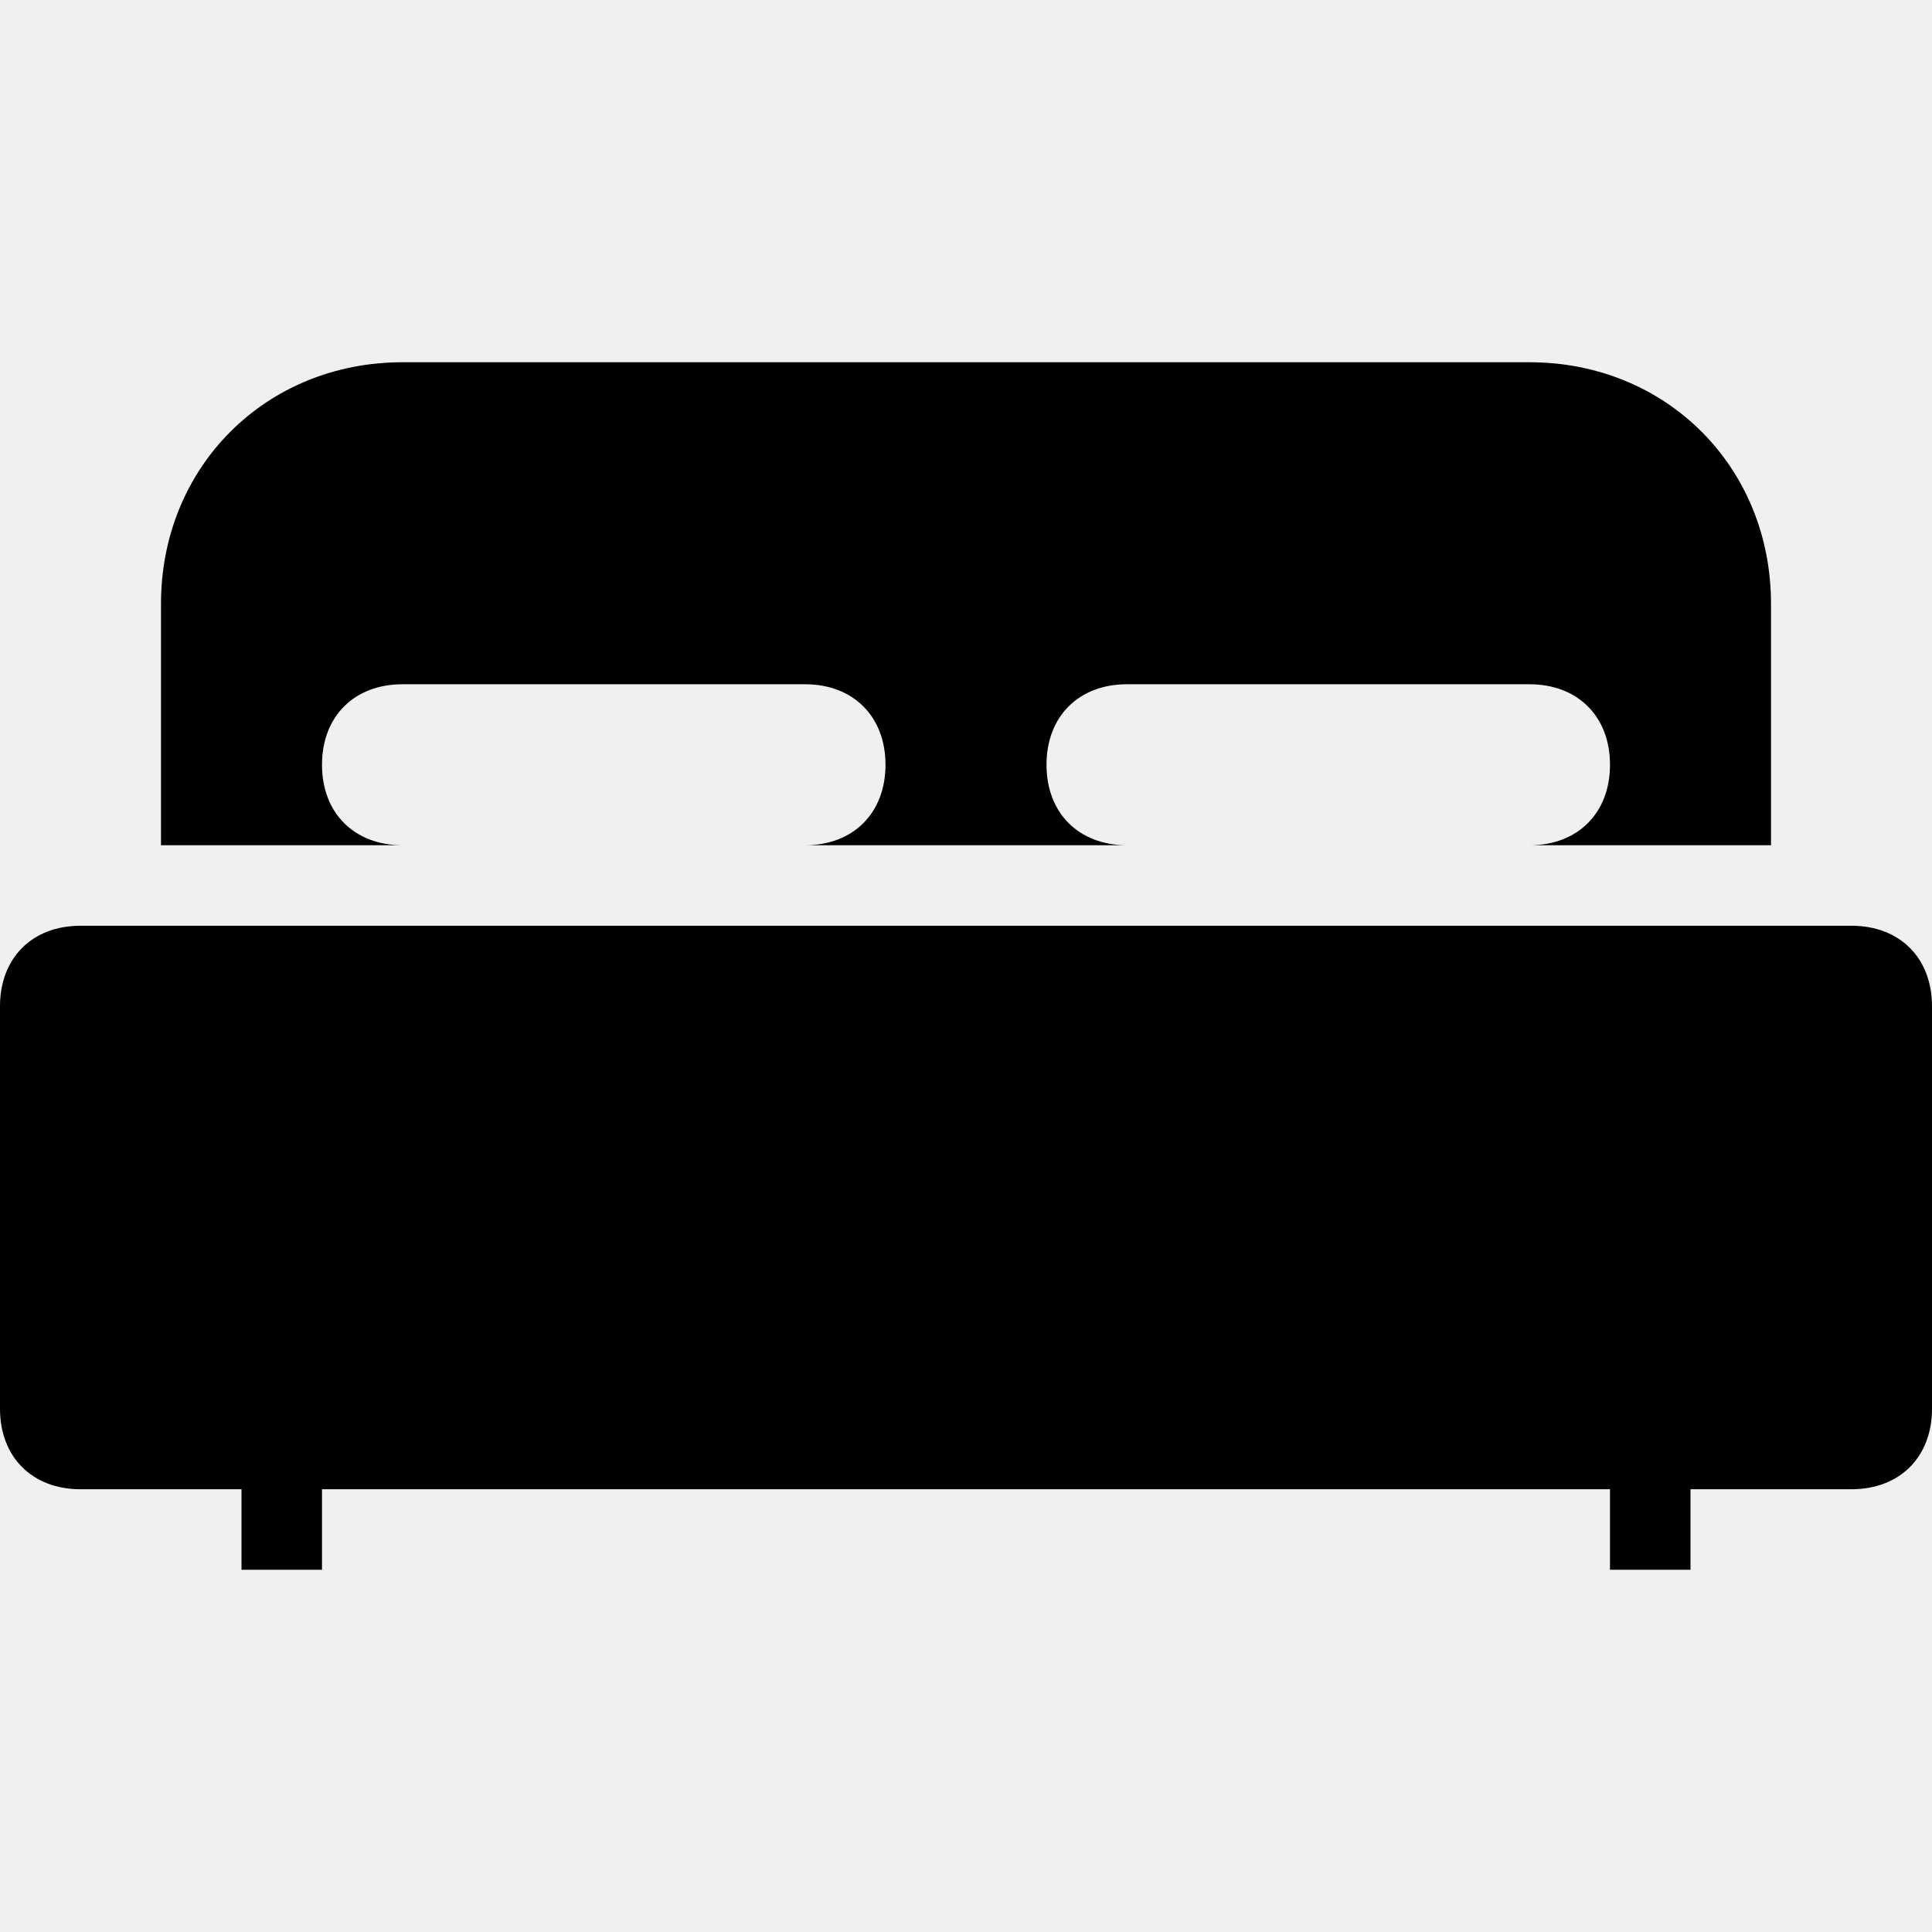
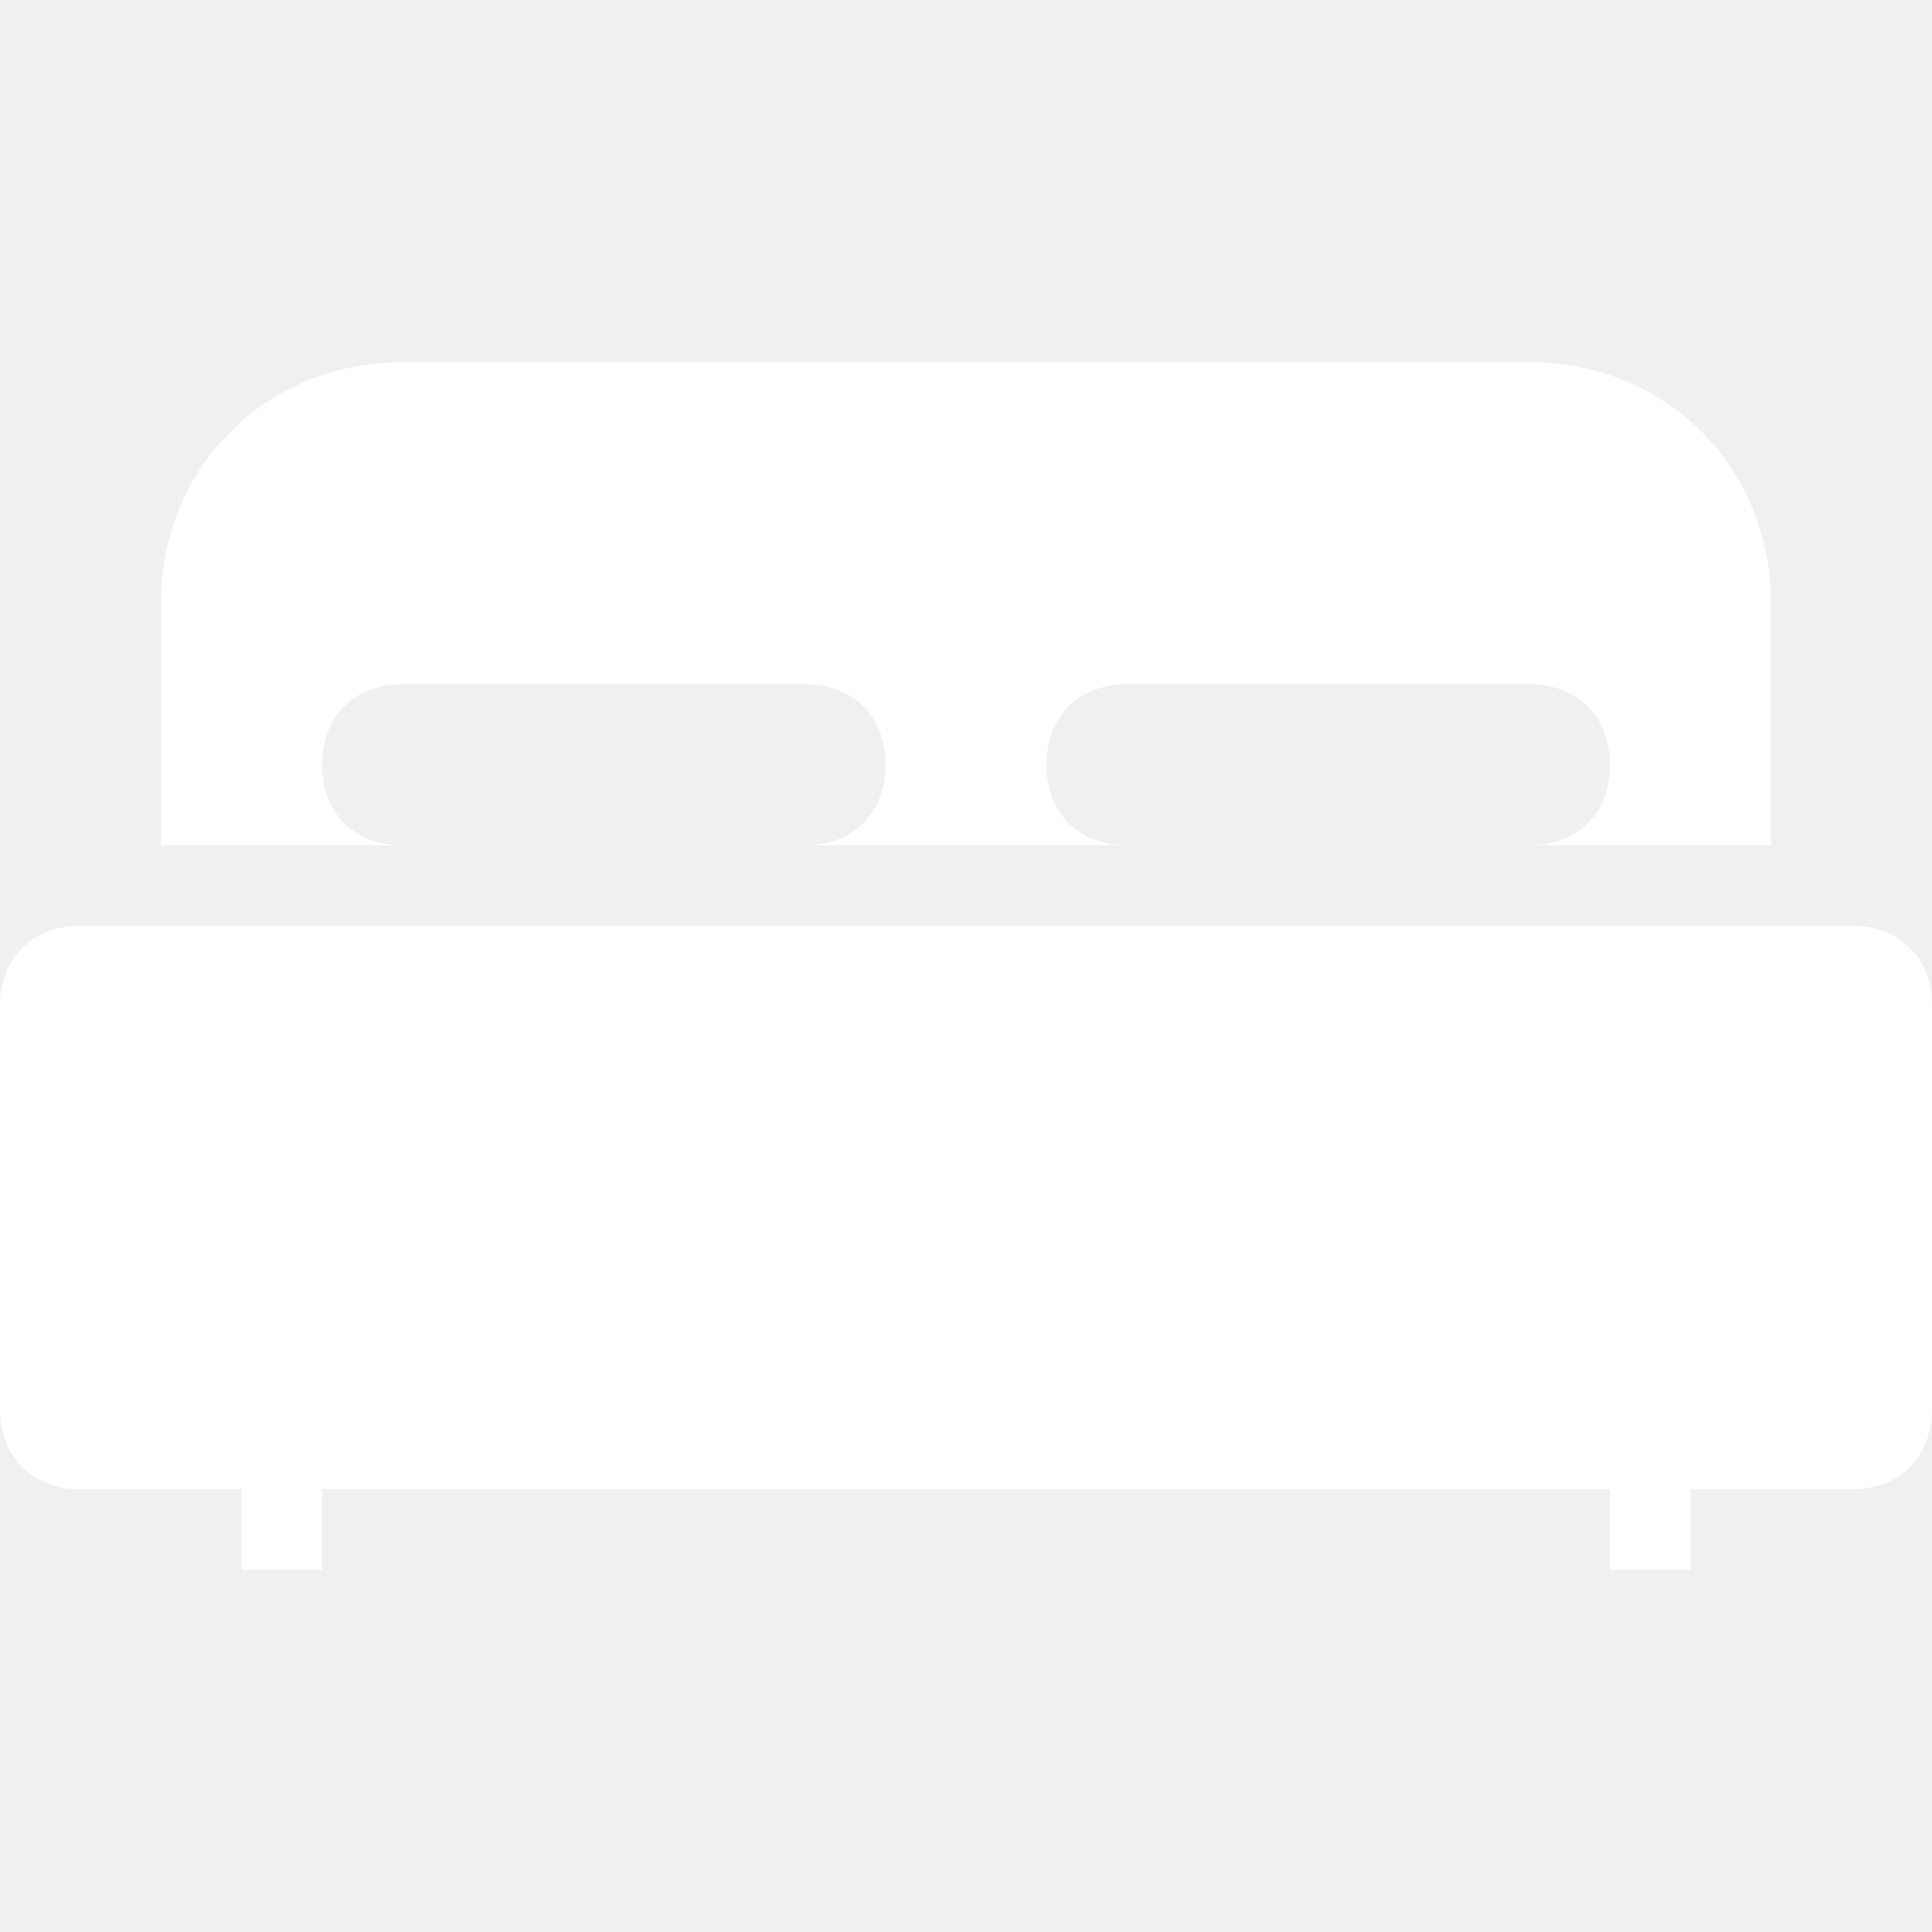
<svg xmlns="http://www.w3.org/2000/svg" version="1.2" baseProfile="tiny" id="Layer_1" x="0px" y="0px" viewBox="0 0 24 24" xml:space="preserve">
  <g>
-     <path d="M23,11.5H1c-0.6,0-1,0.4-1,1v5c0,0.6,0.4,1,1,1h2v1h1v-1h16v1h1v-1h2c0.6,0,1-0.4,1-1v-5C24,11.9,23.6,11.5,23,11.5z" />
-     <path d="M19,10.5h3v-3c0-1.7-1.3-3-3-3H5c-1.7,0-3,1.3-3,3v3h3c-0.6,0-1-0.4-1-1s0.4-1,1-1h5c0.6,0,1,0.4,1,1s-0.4,1-1,1h4   c-0.6,0-1-0.4-1-1s0.4-1,1-1h5c0.6,0,1,0.4,1,1S19.6,10.5,19,10.5z" />
+     <path fill="#ffffff" d="M23,11.5H1c-0.6,0-1,0.4-1,1v5c0,0.6,0.4,1,1,1h2v1h1v-1h16v1h1v-1h2c0.6,0,1-0.4,1-1v-5C24,11.9,23.6,11.5,23,11.5z" />
+     <path fill="#ffffff" d="M19,10.5h3v-3c0-1.7-1.3-3-3-3H5c-1.7,0-3,1.3-3,3v3h3c-0.6,0-1-0.4-1-1s0.4-1,1-1h5c0.6,0,1,0.4,1,1s-0.4,1-1,1h4   c-0.6,0-1-0.4-1-1s0.4-1,1-1h5c0.6,0,1,0.4,1,1S19.6,10.5,19,10.5z" />
  </g>
</svg>
